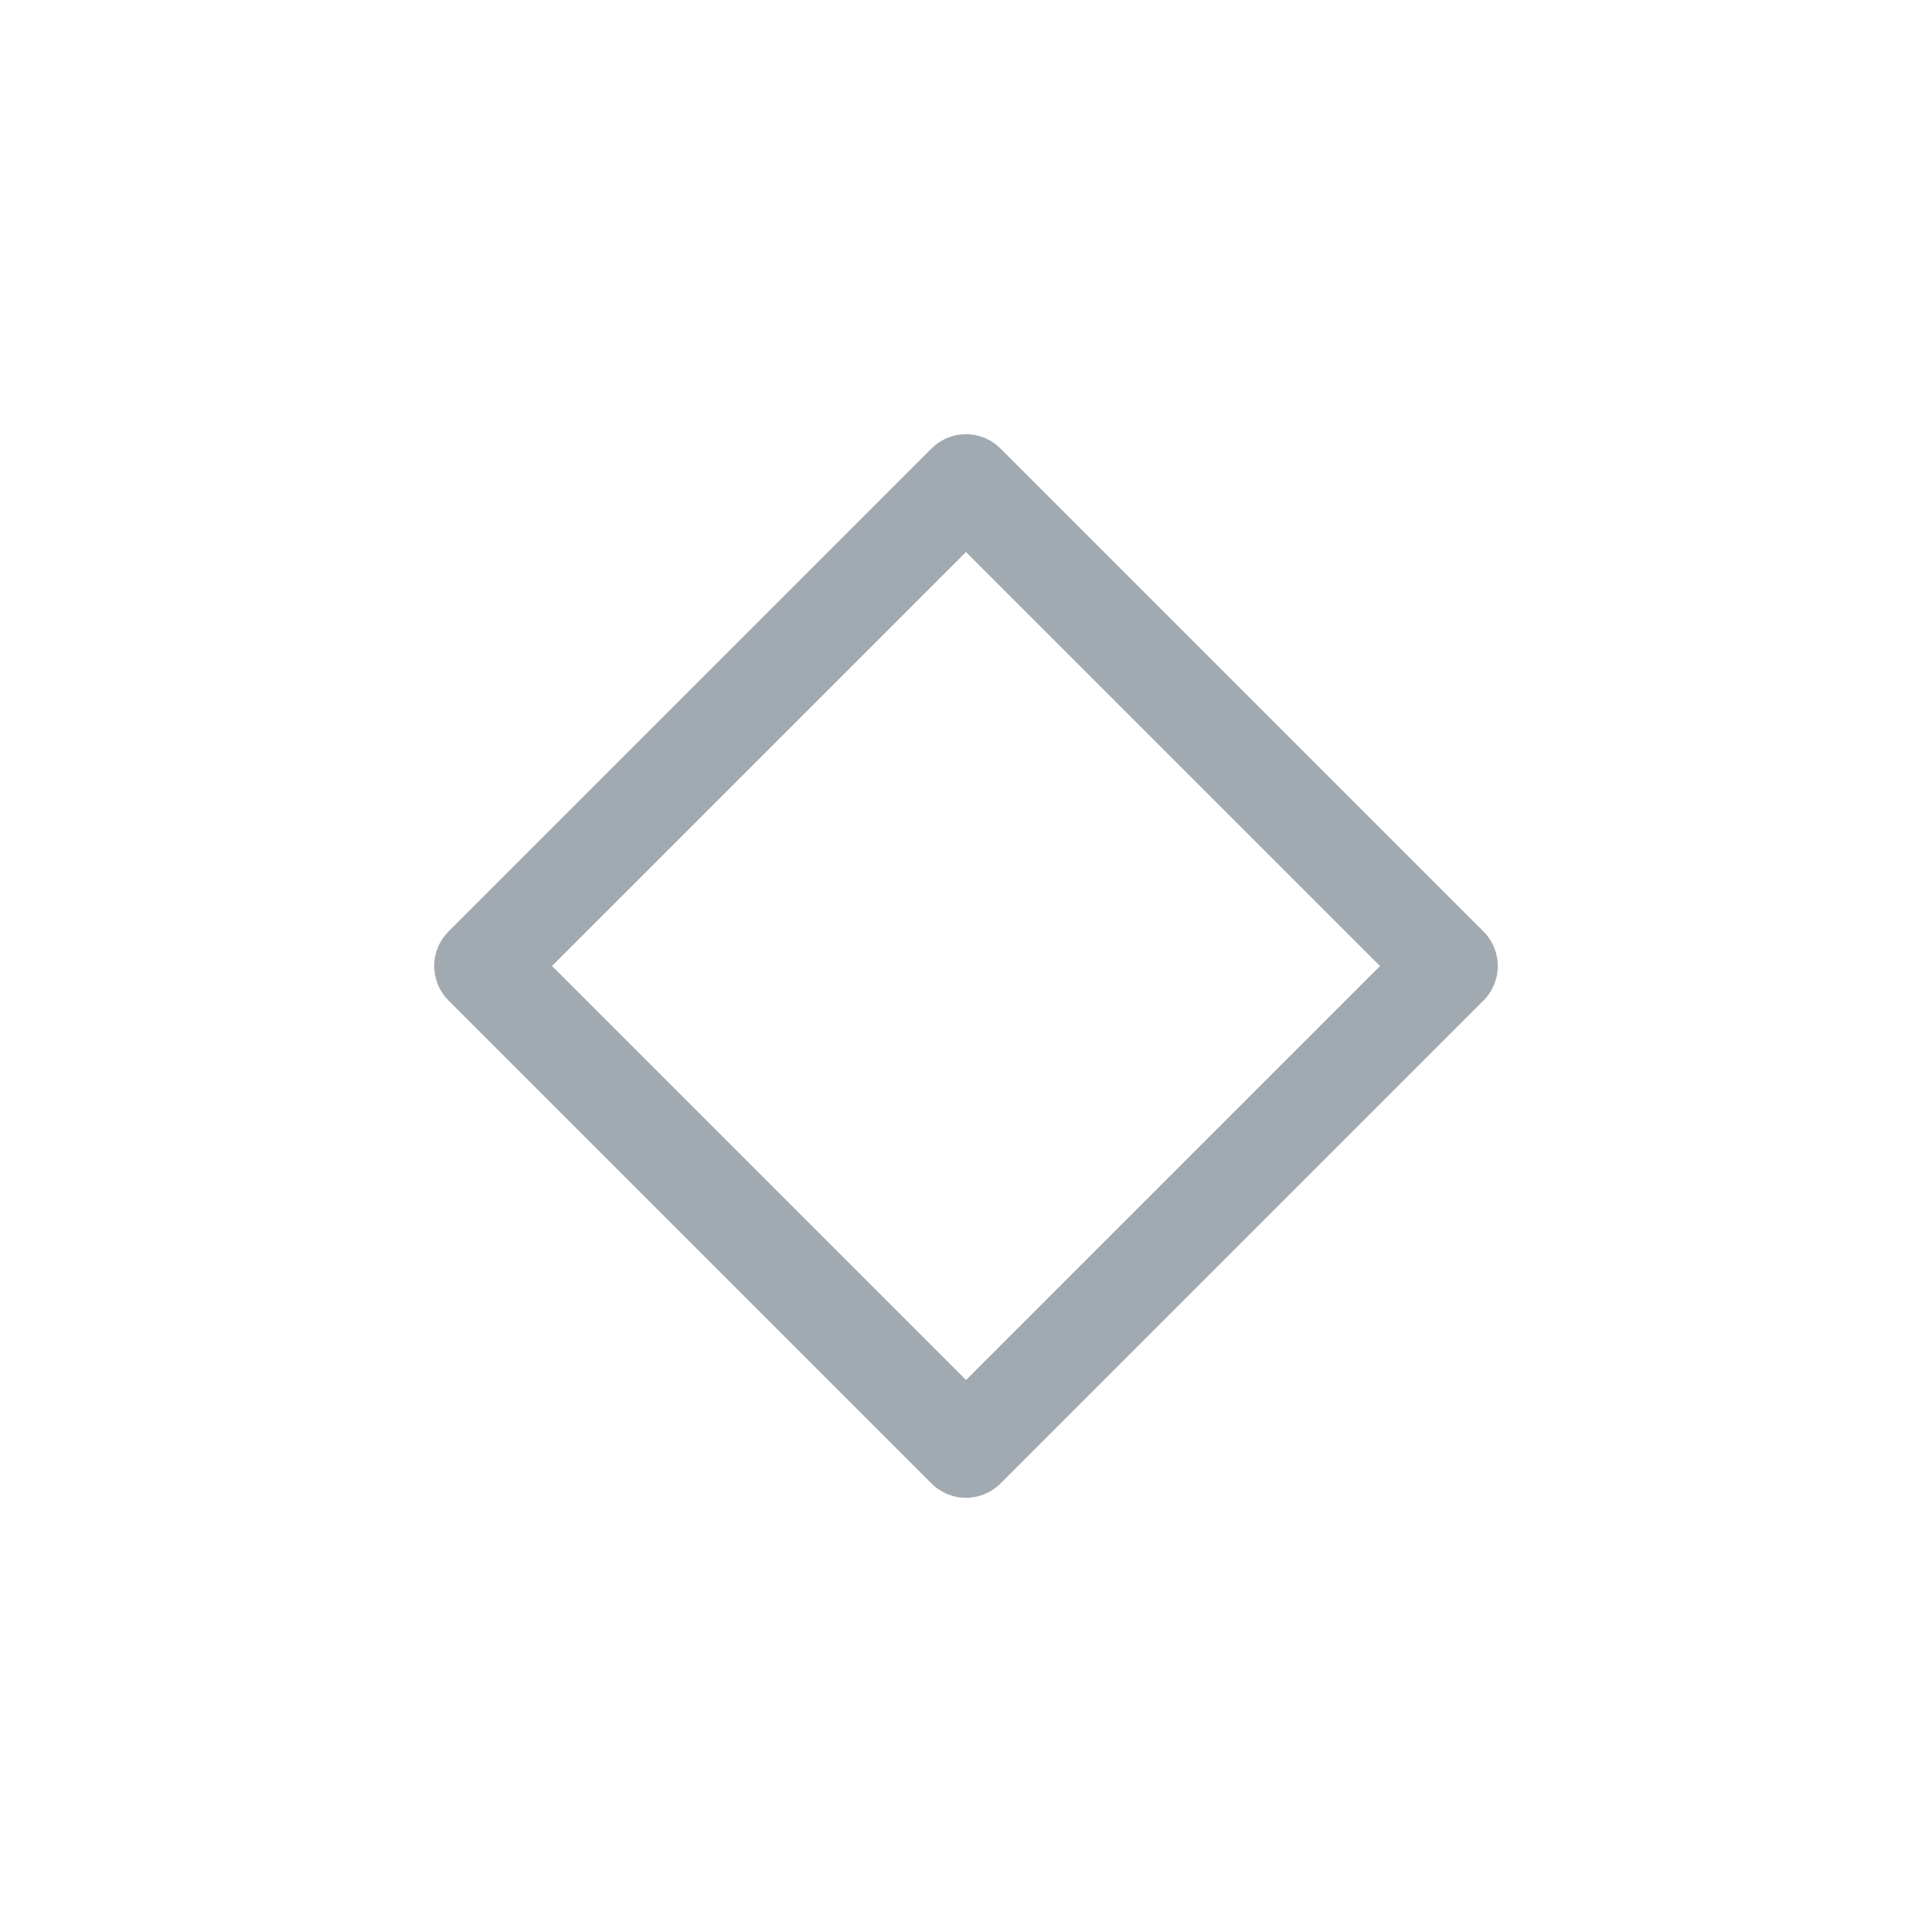
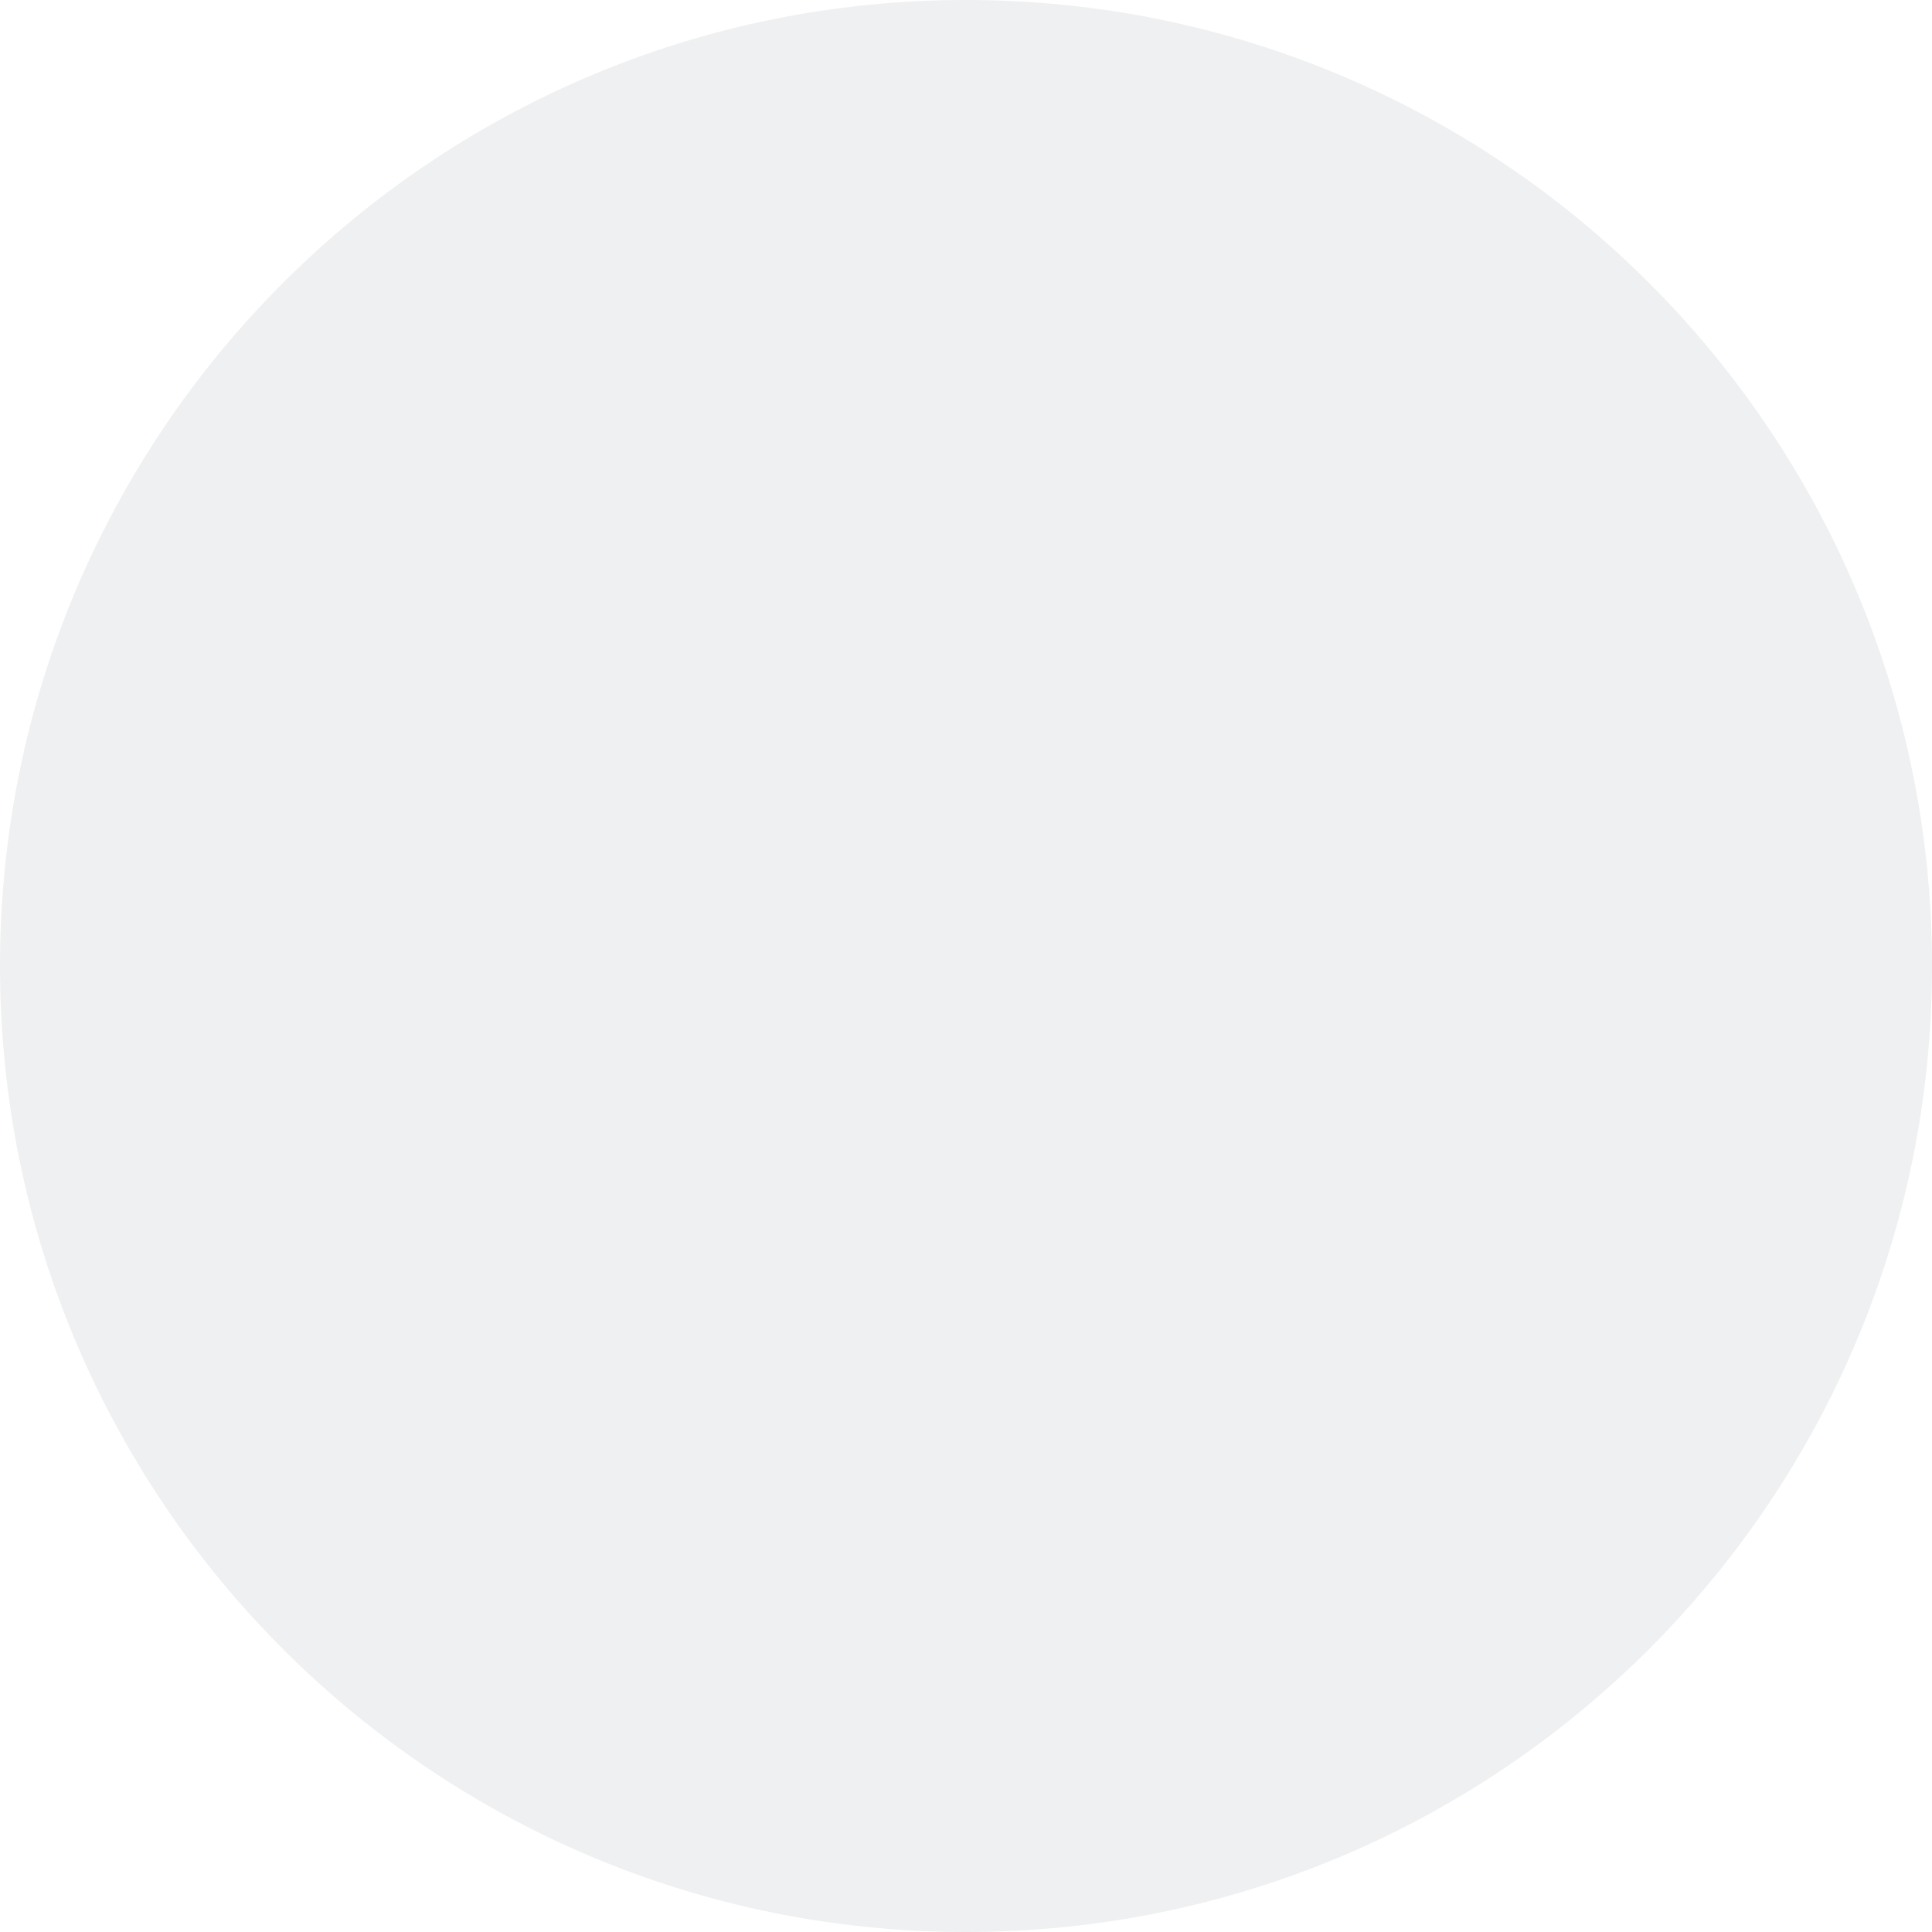
<svg xmlns="http://www.w3.org/2000/svg" viewBox="0 0 50 50" version="1.2" baseProfile="tiny">
  <defs>
</defs>
  <g fill="none" stroke="black" stroke-width="1" fill-rule="evenodd" stroke-linecap="square" stroke-linejoin="bevel">
-     <g fill="none" stroke="#a1a9b1" stroke-opacity="1" stroke-width="1.01" stroke-linecap="round" stroke-linejoin="round" transform="matrix(2.5,0,0,2.5,2.5,2.5)" font-family="Noto Sans" font-size="10" font-weight="400" font-style="normal">
-       <path vector-effect="none" fill-rule="evenodd" d="M4,9 L9,4 L14,9 L9,14 L4,9" />
+     <g fill="#eff0f1" fill-opacity="1" stroke="none" transform="matrix(0.0548323,0,0,-0.0548325,48.025,93.2491)" font-family="Noto Sans" font-size="10" font-weight="400" font-style="normal">
+       <path vector-effect="none" fill-rule="nonzero" d="M-419.917,788.749 C-168.11,788.749 36.019,992.875 36.019,1244.68 C36.019,1496.49 -168.11,1700.62 -419.917,1700.62 C-671.722,1700.62 -875.852,1496.49 -875.852,1244.68 C-875.852,992.875 -671.722,788.749 -419.917,788.749 " />
    </g>
    <g fill="none" stroke="#000000" stroke-opacity="1" stroke-width="1" stroke-linecap="square" stroke-linejoin="bevel" transform="matrix(1,0,0,1,0,0)" font-family="Noto Sans" font-size="10" font-weight="400" font-style="normal">
</g>
  </g>
</svg>
